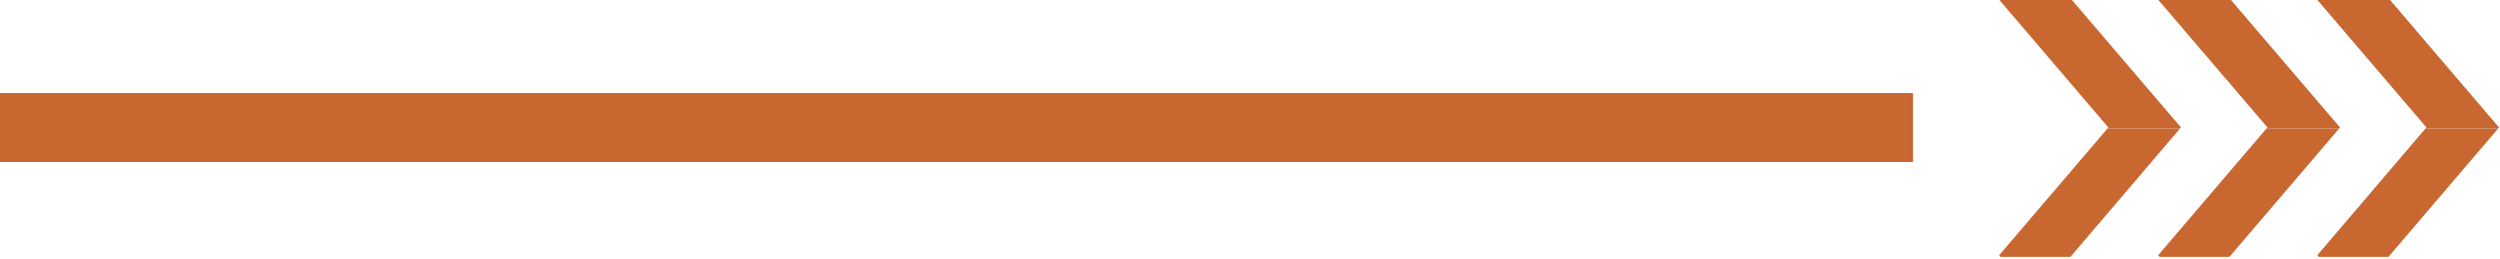
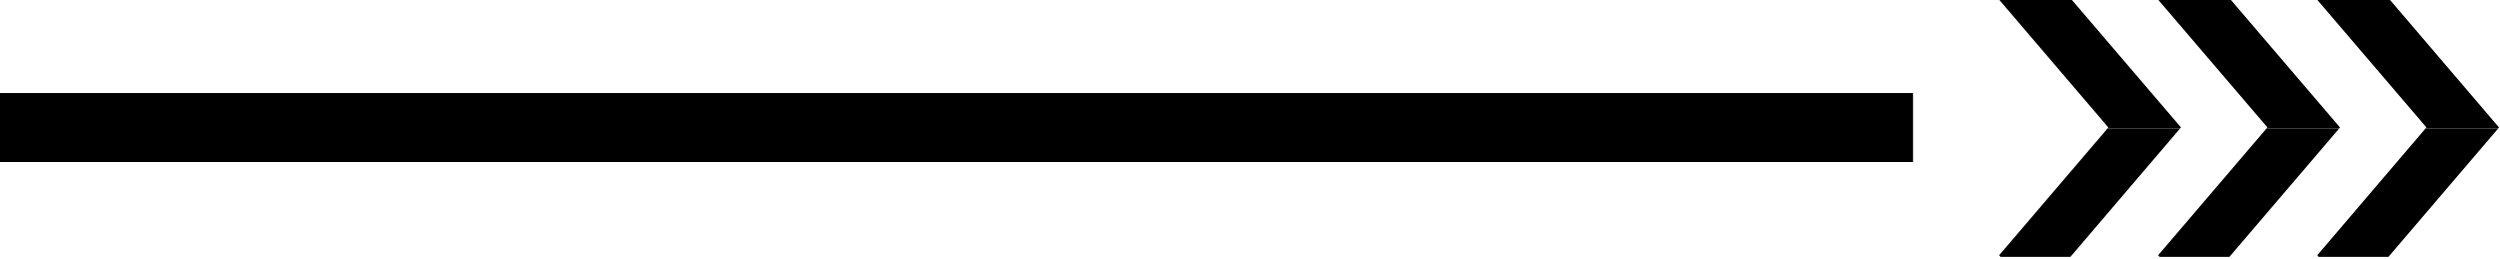
<svg xmlns="http://www.w3.org/2000/svg" width="580" height="60" viewBox="0 0 580 60" fill="none">
-   <rect x="444" y="37.588" width="1088" height="16" transform="rotate(-180 444 37.5881)" fill="#c96731" />
-   <path d="M506.196 29.567L480.888 0L464.05 0L489.332 29.567L489.156 29.794L505.994 29.794L506.196 29.567Z" fill="#c96731" />
-   <path d="M489.156 29.794L464 59.21L464.328 59.588L480.535 59.588L505.994 29.794L489.156 29.794Z" fill="#c96731" />
-   <path d="M526.058 29.794L542.921 29.794L543.098 29.567L517.791 0L500.953 0L526.26 29.567L526.058 29.794Z" fill="#c96731" />
-   <path d="M526.058 29.794L500.902 59.21L501.23 59.588L517.438 59.588L542.921 29.794L526.058 29.794Z" fill="#c96731" />
-   <path d="M562.96 29.794L579.824 29.794L580 29.567L554.718 0L537.855 0L563.162 29.567L562.96 29.794Z" fill="#c96731" />
-   <path d="M562.96 29.794L537.83 59.21L538.132 59.588L554.34 59.588L579.824 29.794L562.96 29.794Z" fill="#c96731" />
+   <rect x="444" y="37.588" width="1088" height="16" transform="rotate(-180 444 37.5881)" fill="#000000" />
+   <path d="M506.196 29.567L480.888 0L464.05 0L489.332 29.567L489.156 29.794L505.994 29.794L506.196 29.567Z" fill="#000000" />
+   <path d="M489.156 29.794L464 59.21L464.328 59.588L480.535 59.588L505.994 29.794L489.156 29.794Z" fill="#000000" />
+   <path d="M526.058 29.794L542.921 29.794L543.098 29.567L517.791 0L500.953 0L526.26 29.567L526.058 29.794Z" fill="#000000" />
+   <path d="M526.058 29.794L500.902 59.21L501.23 59.588L517.438 59.588L542.921 29.794L526.058 29.794Z" fill="#000000" />
+   <path d="M562.96 29.794L579.824 29.794L580 29.567L554.718 0L537.855 0L563.162 29.567L562.96 29.794Z" fill="#000000" />
+   <path d="M562.96 29.794L537.83 59.21L538.132 59.588L554.34 59.588L579.824 29.794L562.96 29.794Z" fill="#000000" />
</svg>
